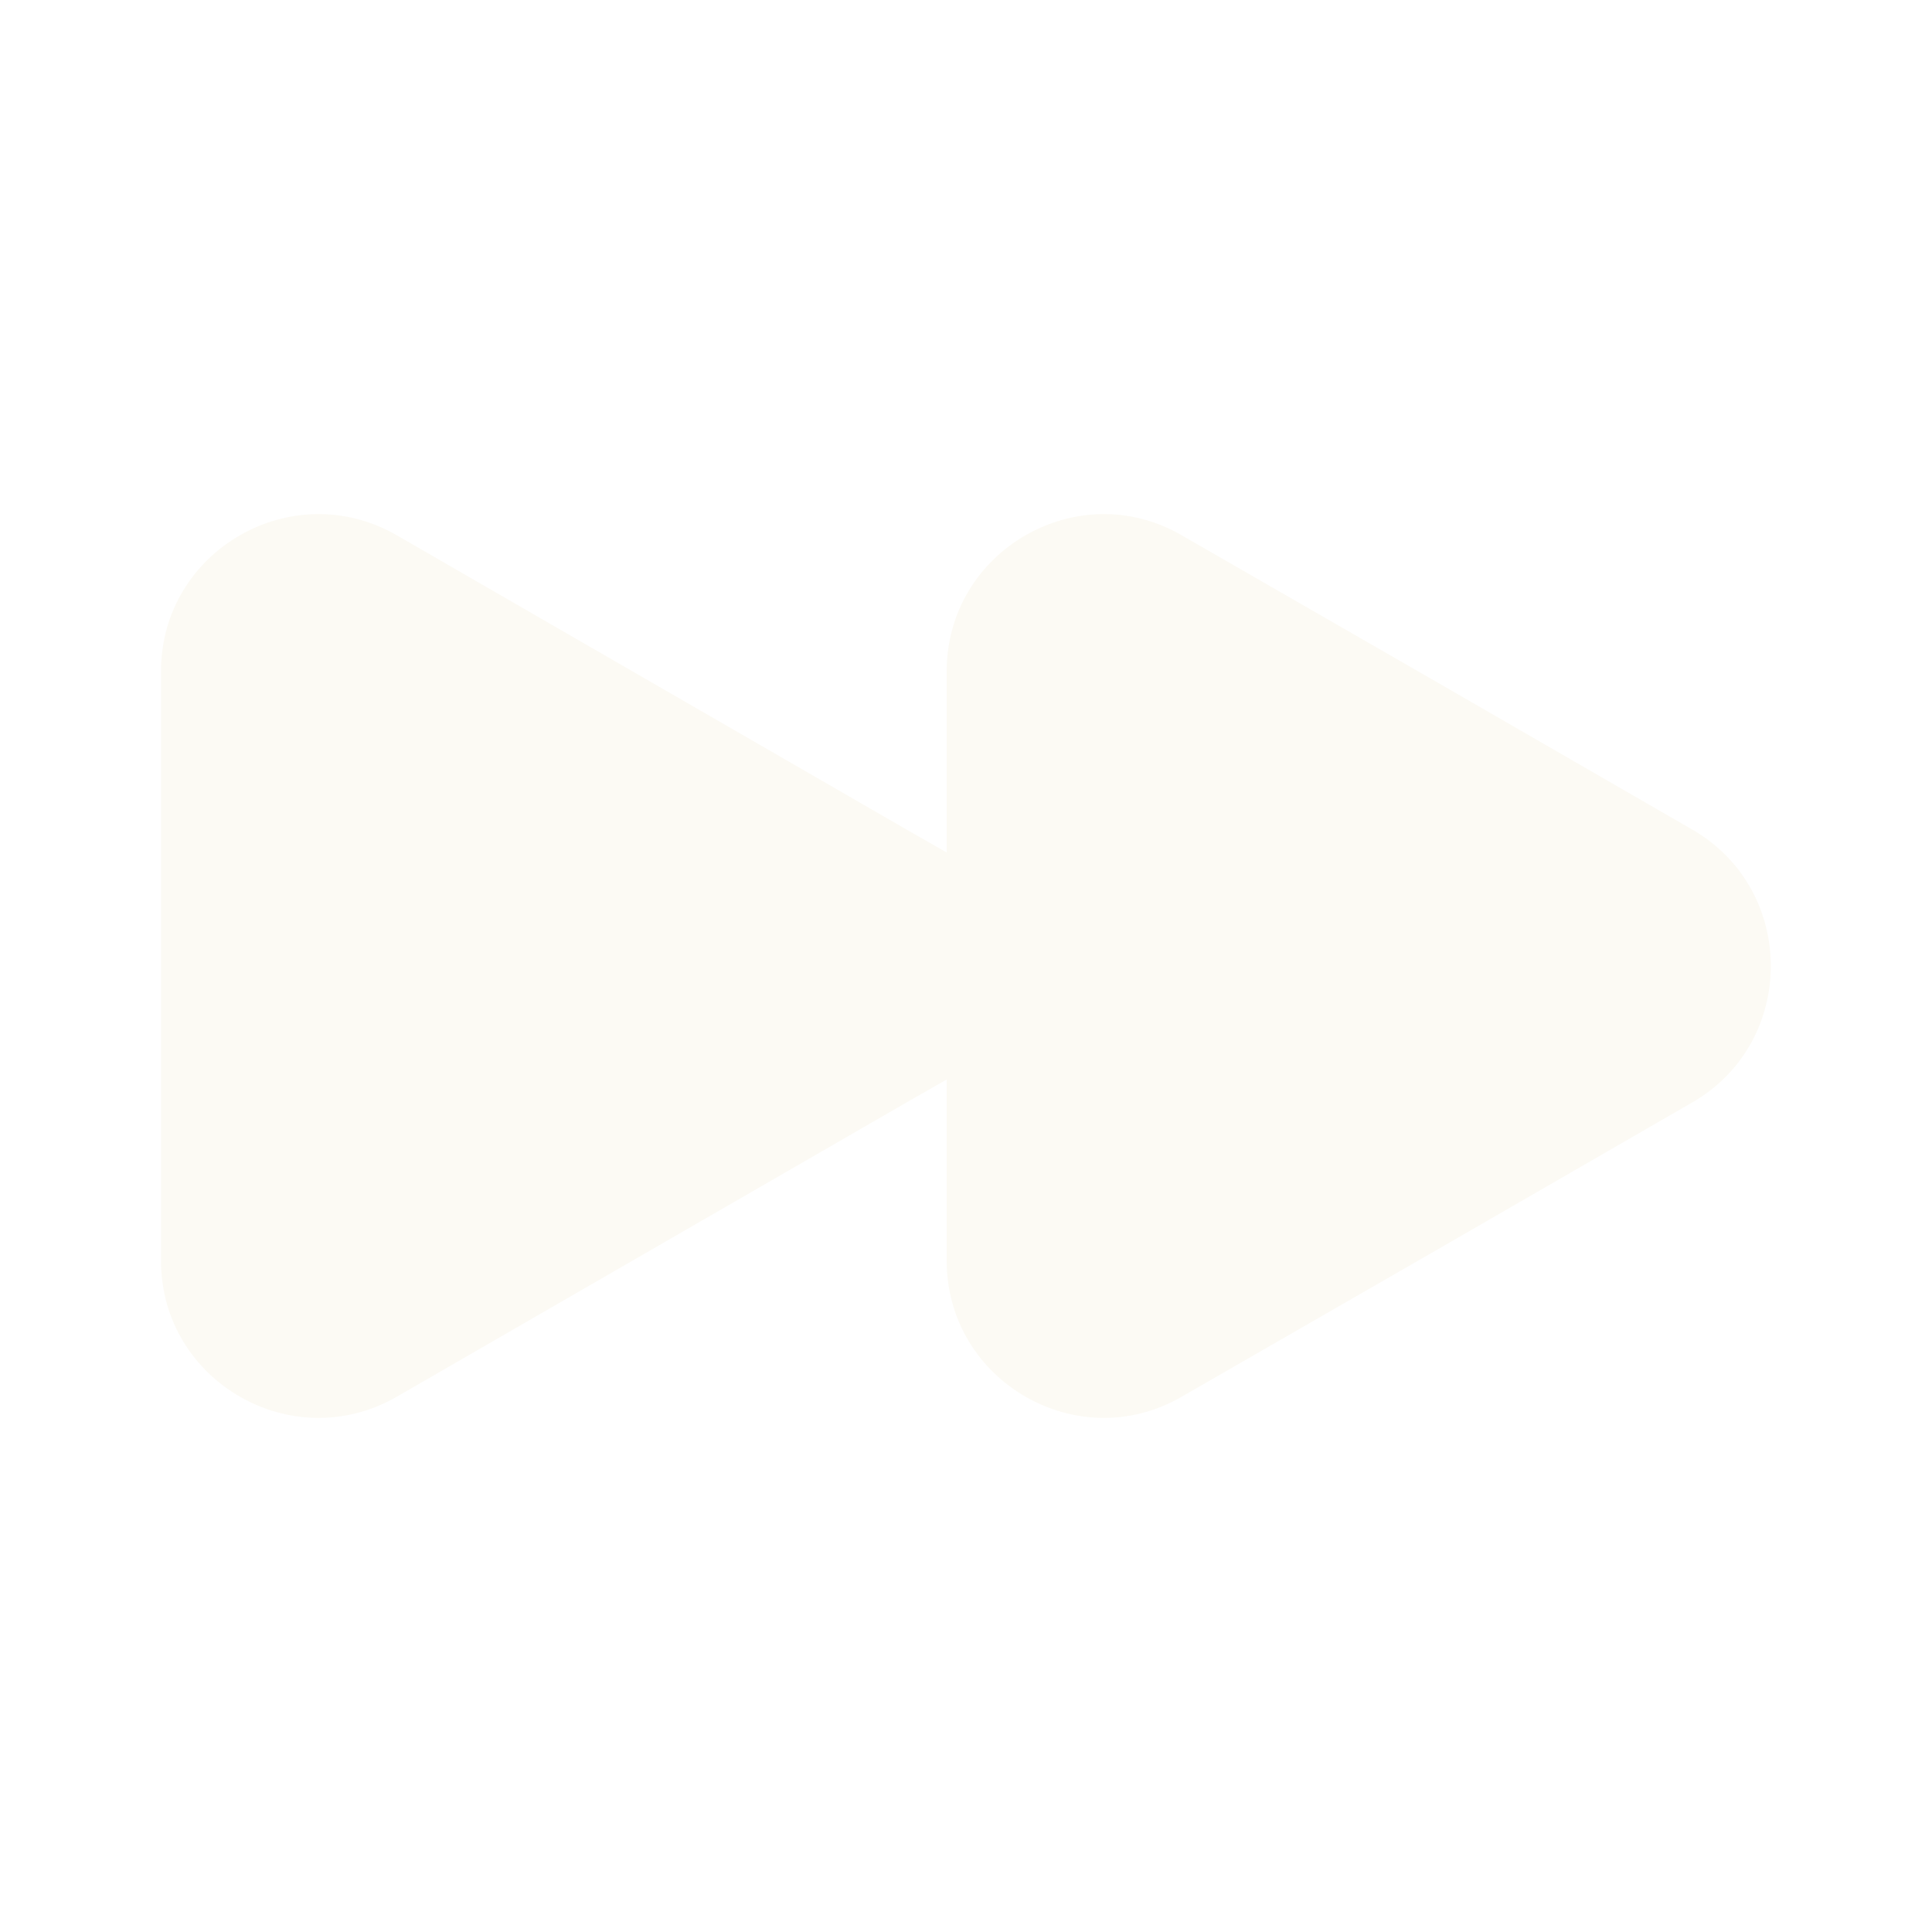
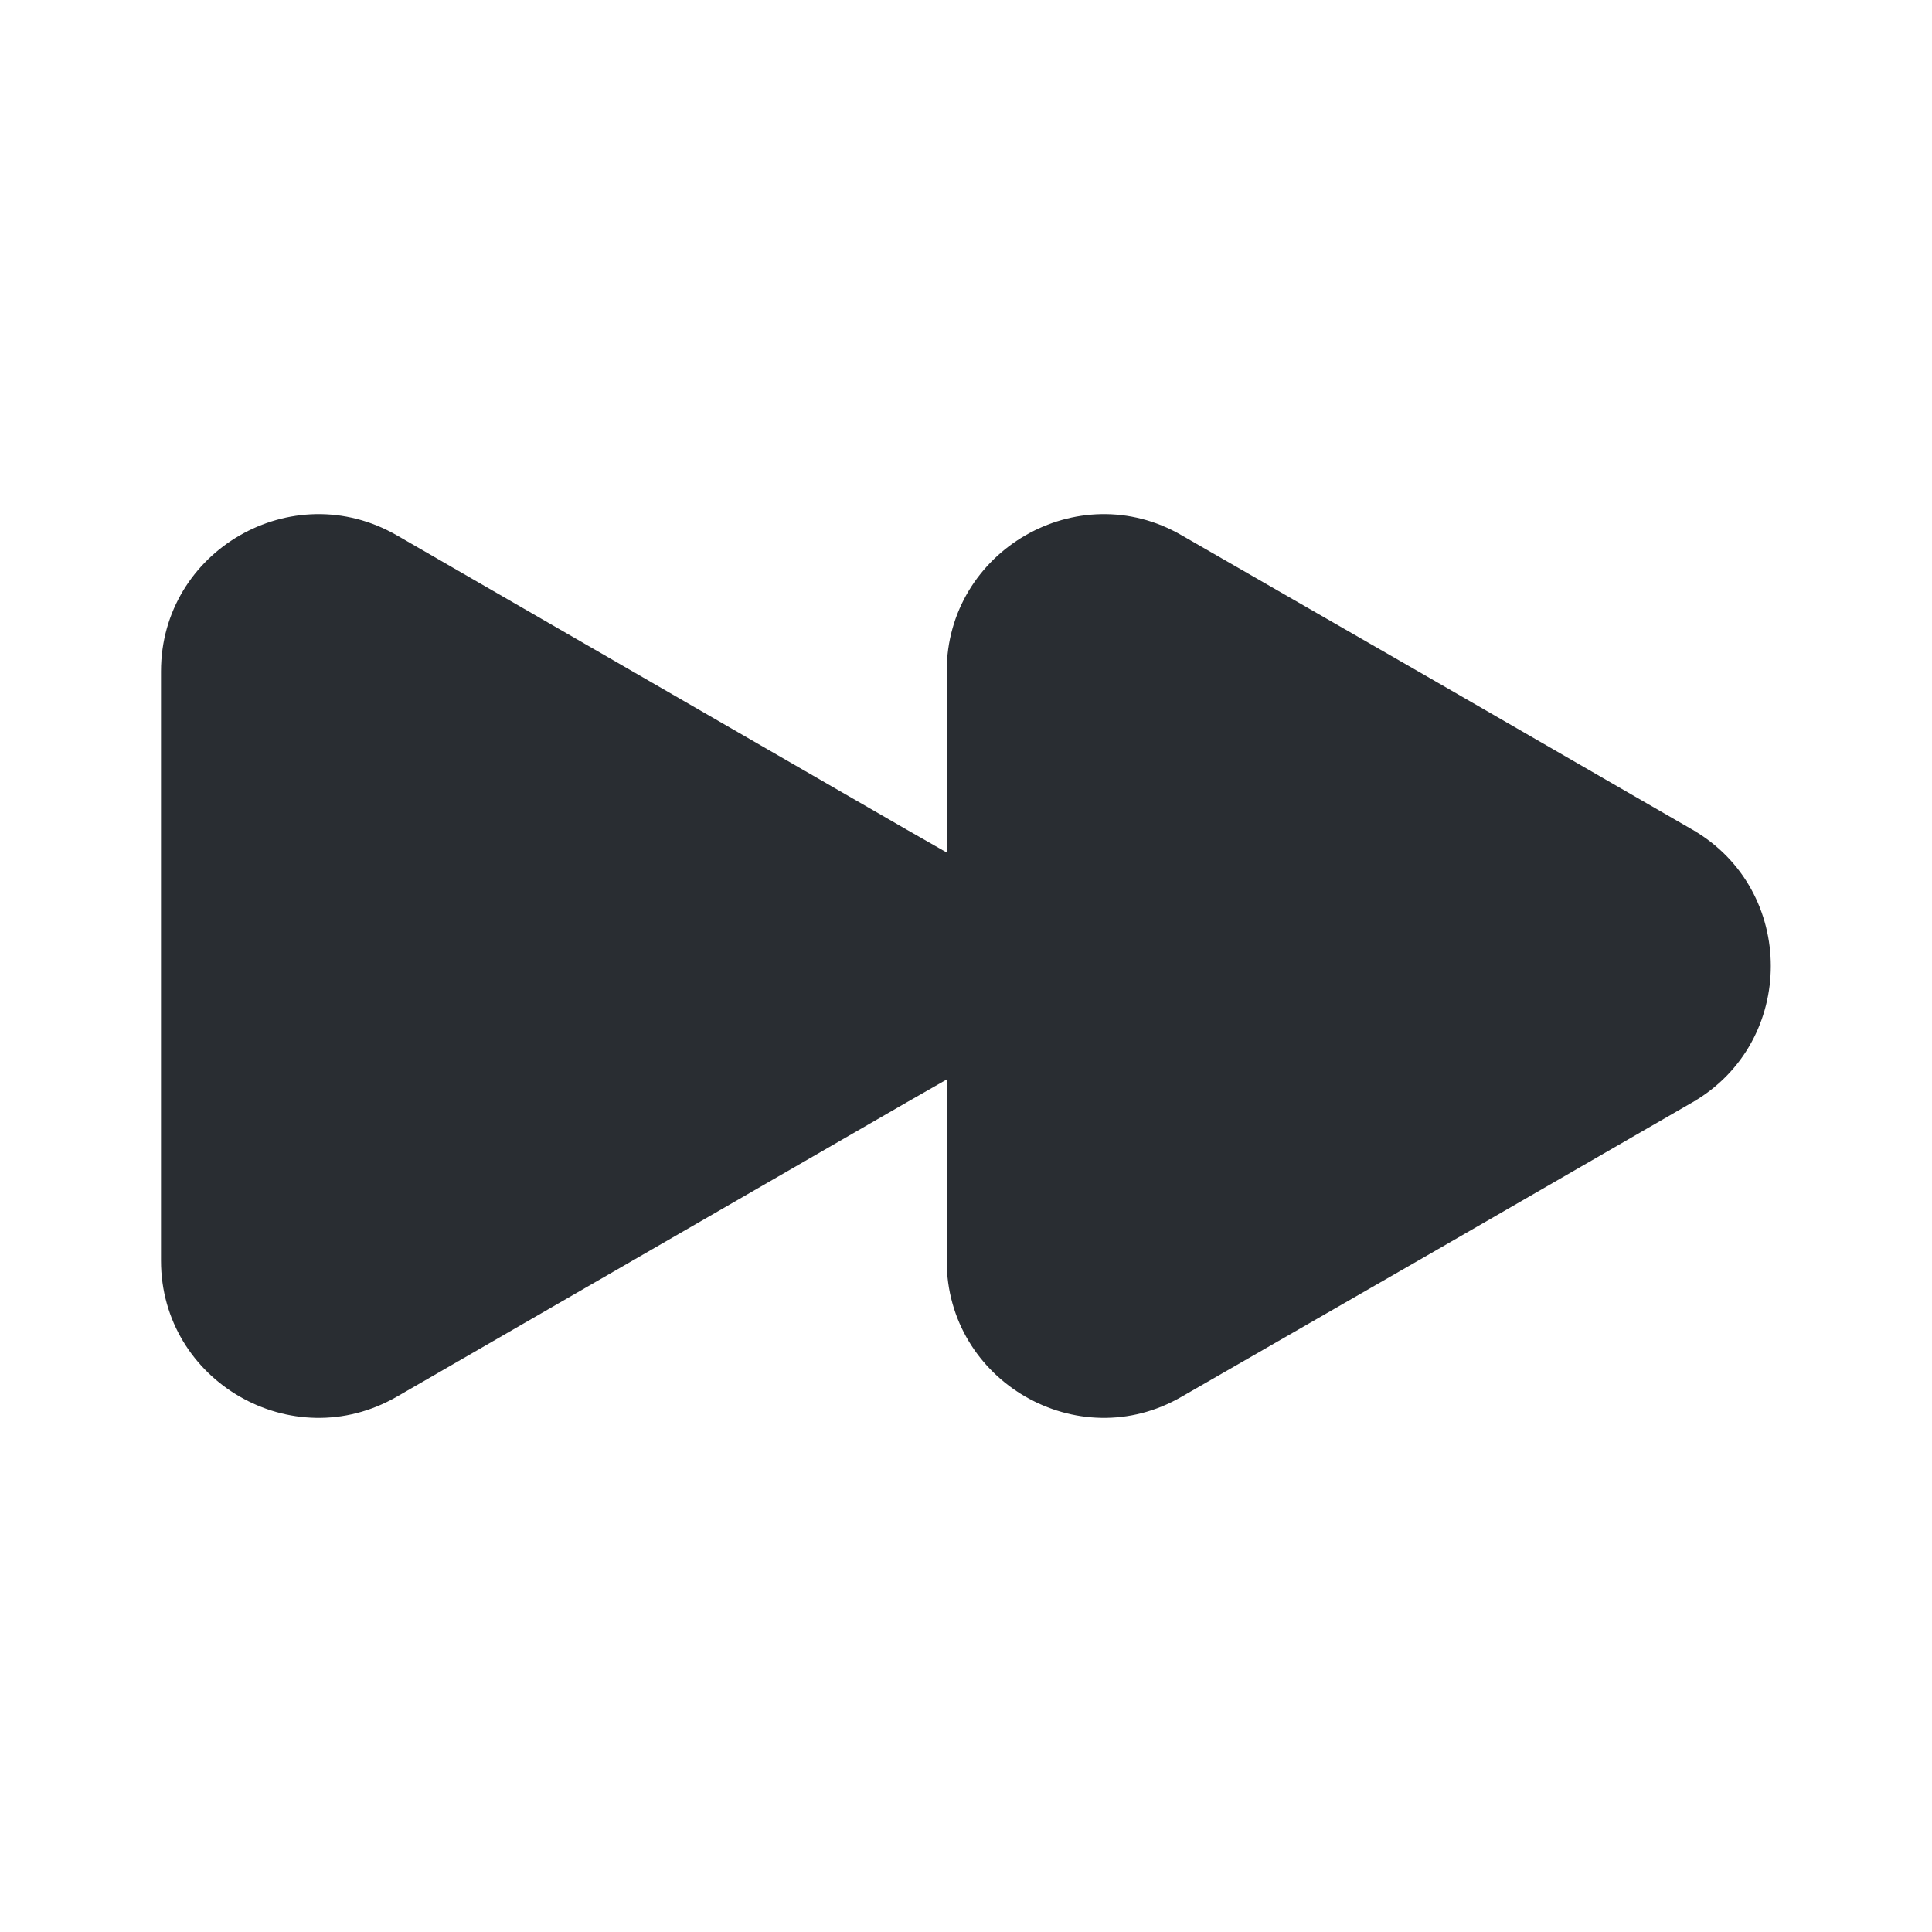
<svg xmlns="http://www.w3.org/2000/svg" width="24" height="24" viewBox="0 0 24 24" fill="none">
-   <g id="vuesax/bold/forward">
-     <g id="forward">
-       <path id="Vector" d="M2 8.34V15.66C2 17.16 3.63 18.1 4.93 17.35L8.1 15.52L11.27 13.69L11.76 13.41V10.59L11.27 10.31L8.1 8.48L4.93 6.65C3.63 5.9 2 6.84 2 8.34Z" fill="#fcfaf4" />
-       <path id="Vector_2" d="M11.76 8.34V15.66C11.76 17.16 13.39 18.1 14.68 17.35L17.86 15.52L21.03 13.69C22.32 12.94 22.32 11.06 21.03 10.31L17.86 8.48L14.68 6.65C13.39 5.9 11.76 6.84 11.76 8.34Z" fill="#fcfaf4" />
-     </g>
-   </g>
+   <path d="M2 8.34V15.66C2 17.16 3.63 18.1 4.93 17.35L8.1 15.52L11.27 13.69L11.76 13.41V10.59L11.27 10.31L8.1 8.48L4.93 6.65C3.63 5.9 2 6.84 2 8.34Z" fill="#292D32" />
+   <path d="M11.76 8.34V15.66C11.76 17.16 13.39 18.1 14.68 17.35L17.86 15.52L21.03 13.69C22.32 12.94 22.32 11.06 21.03 10.31L17.86 8.48L14.68 6.65C13.39 5.9 11.76 6.84 11.76 8.34Z" fill="#292D32" />
</svg>
